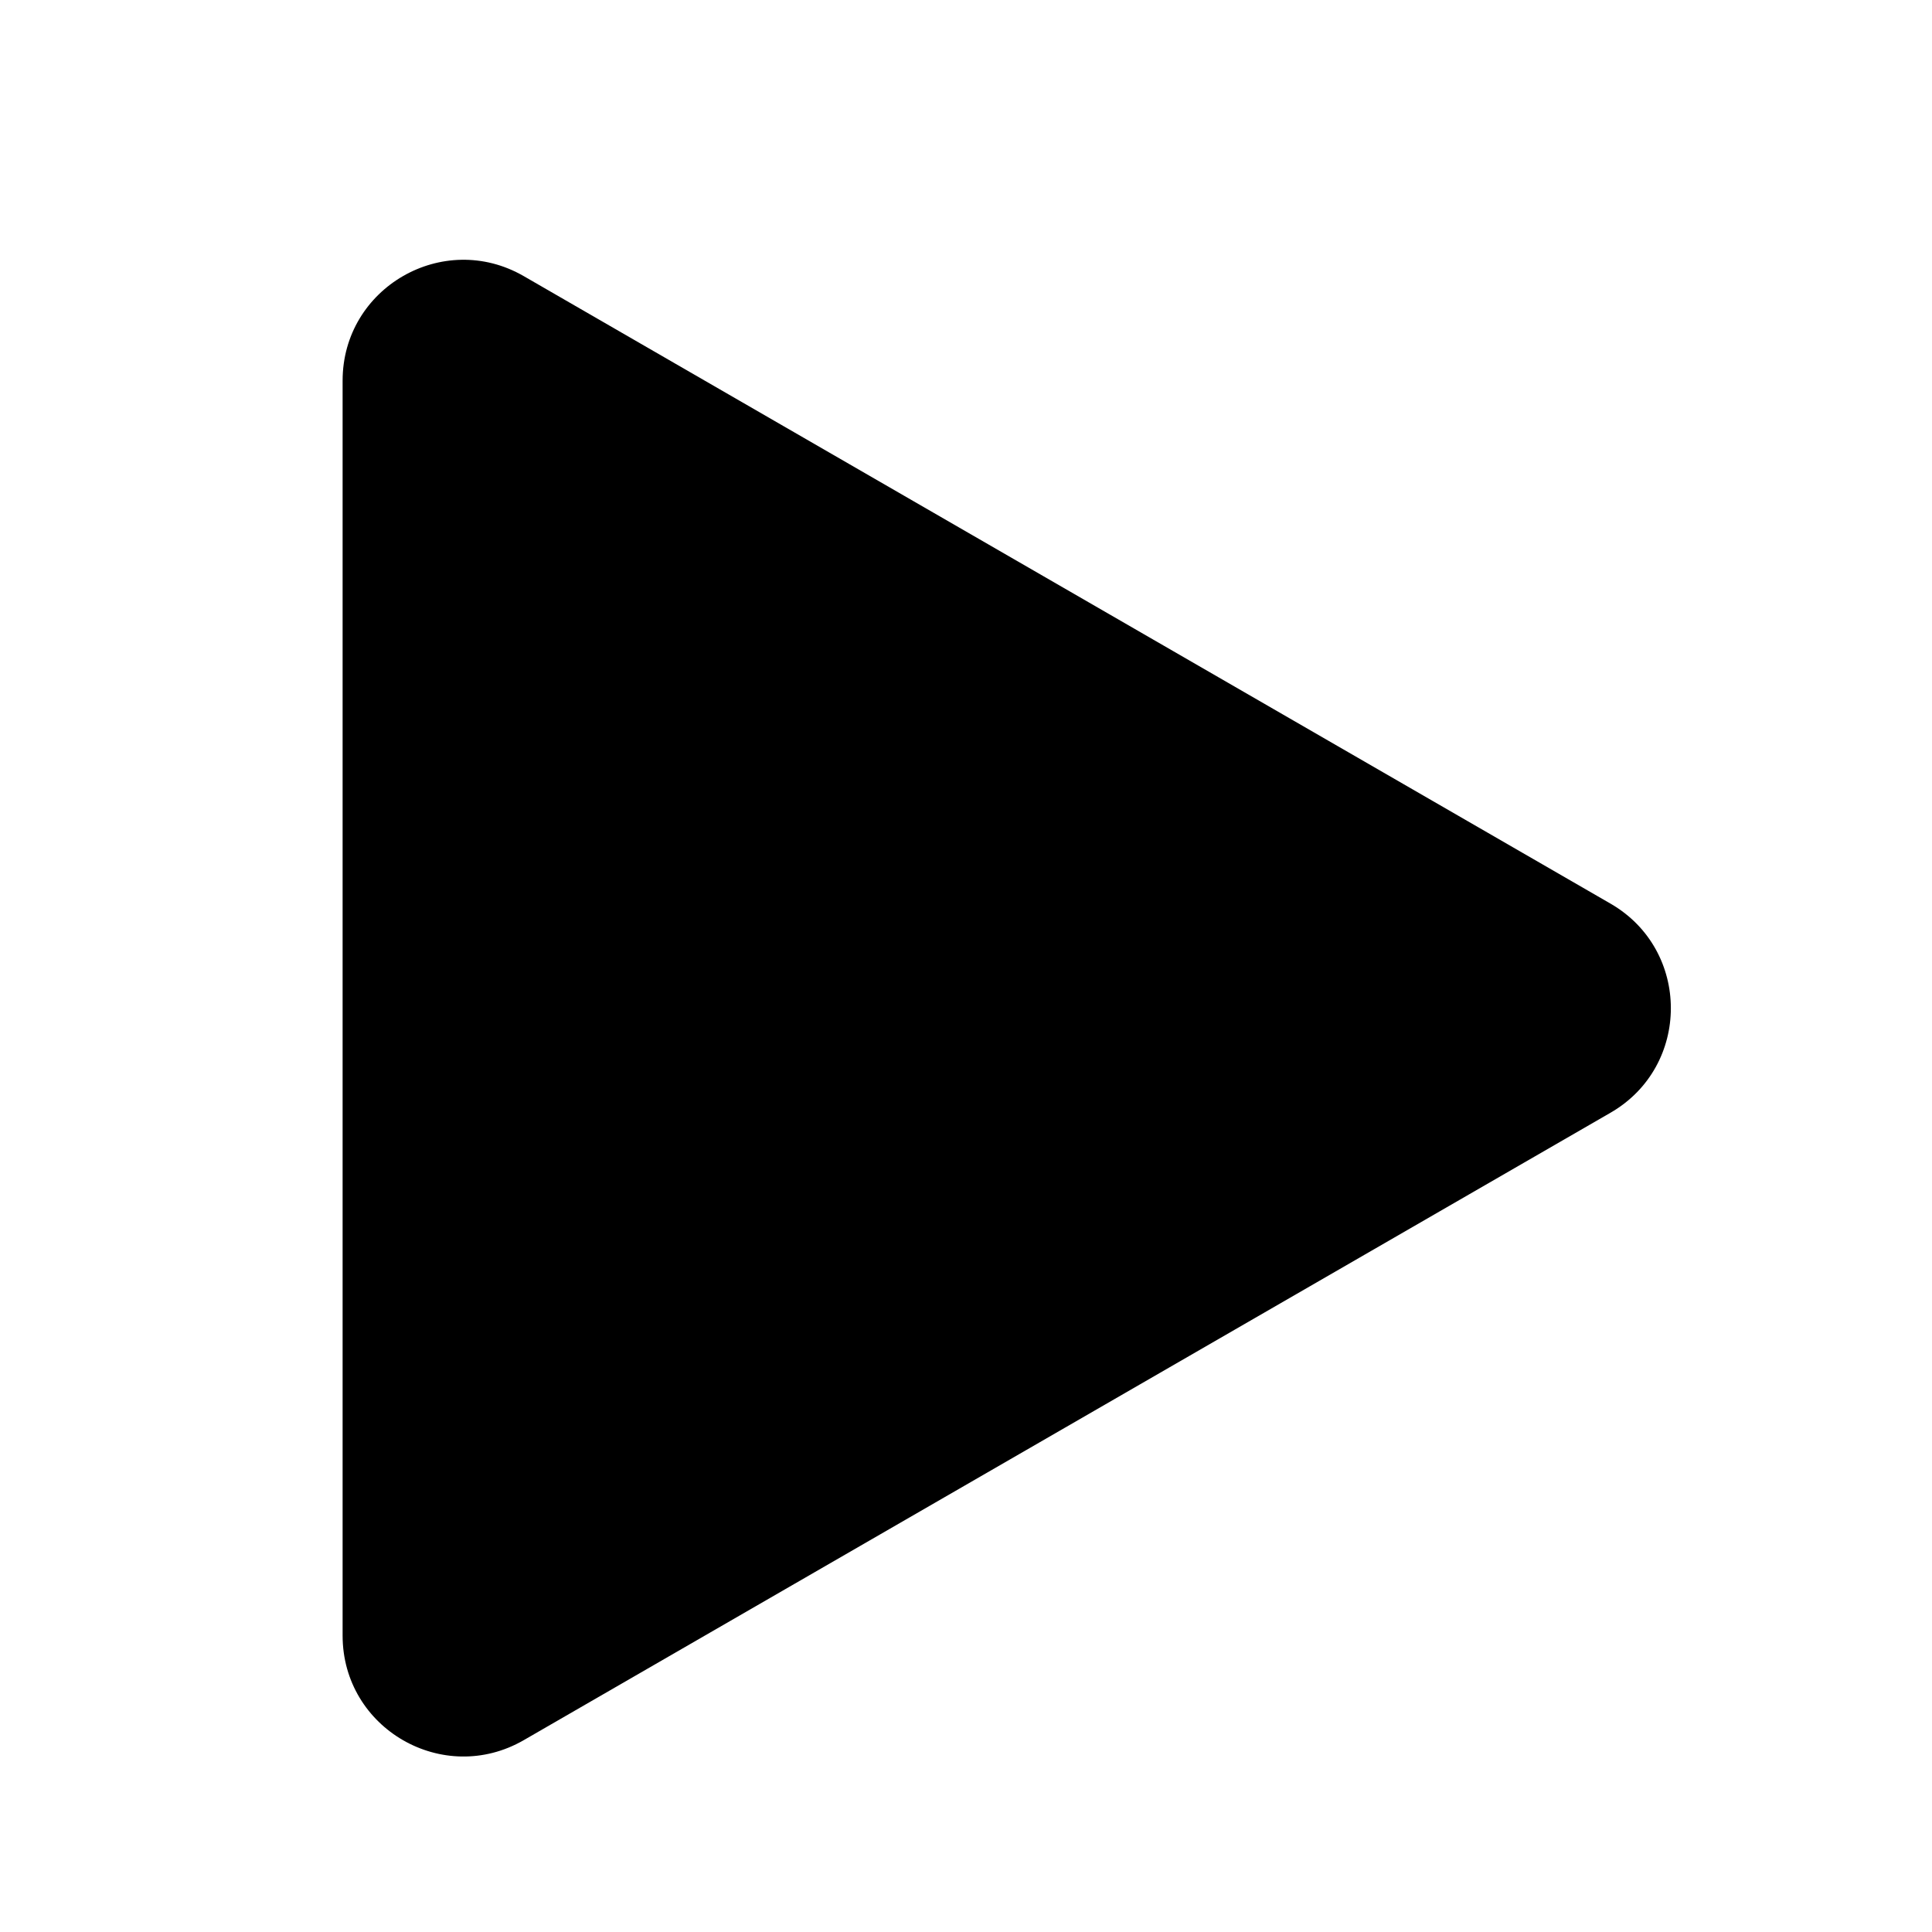
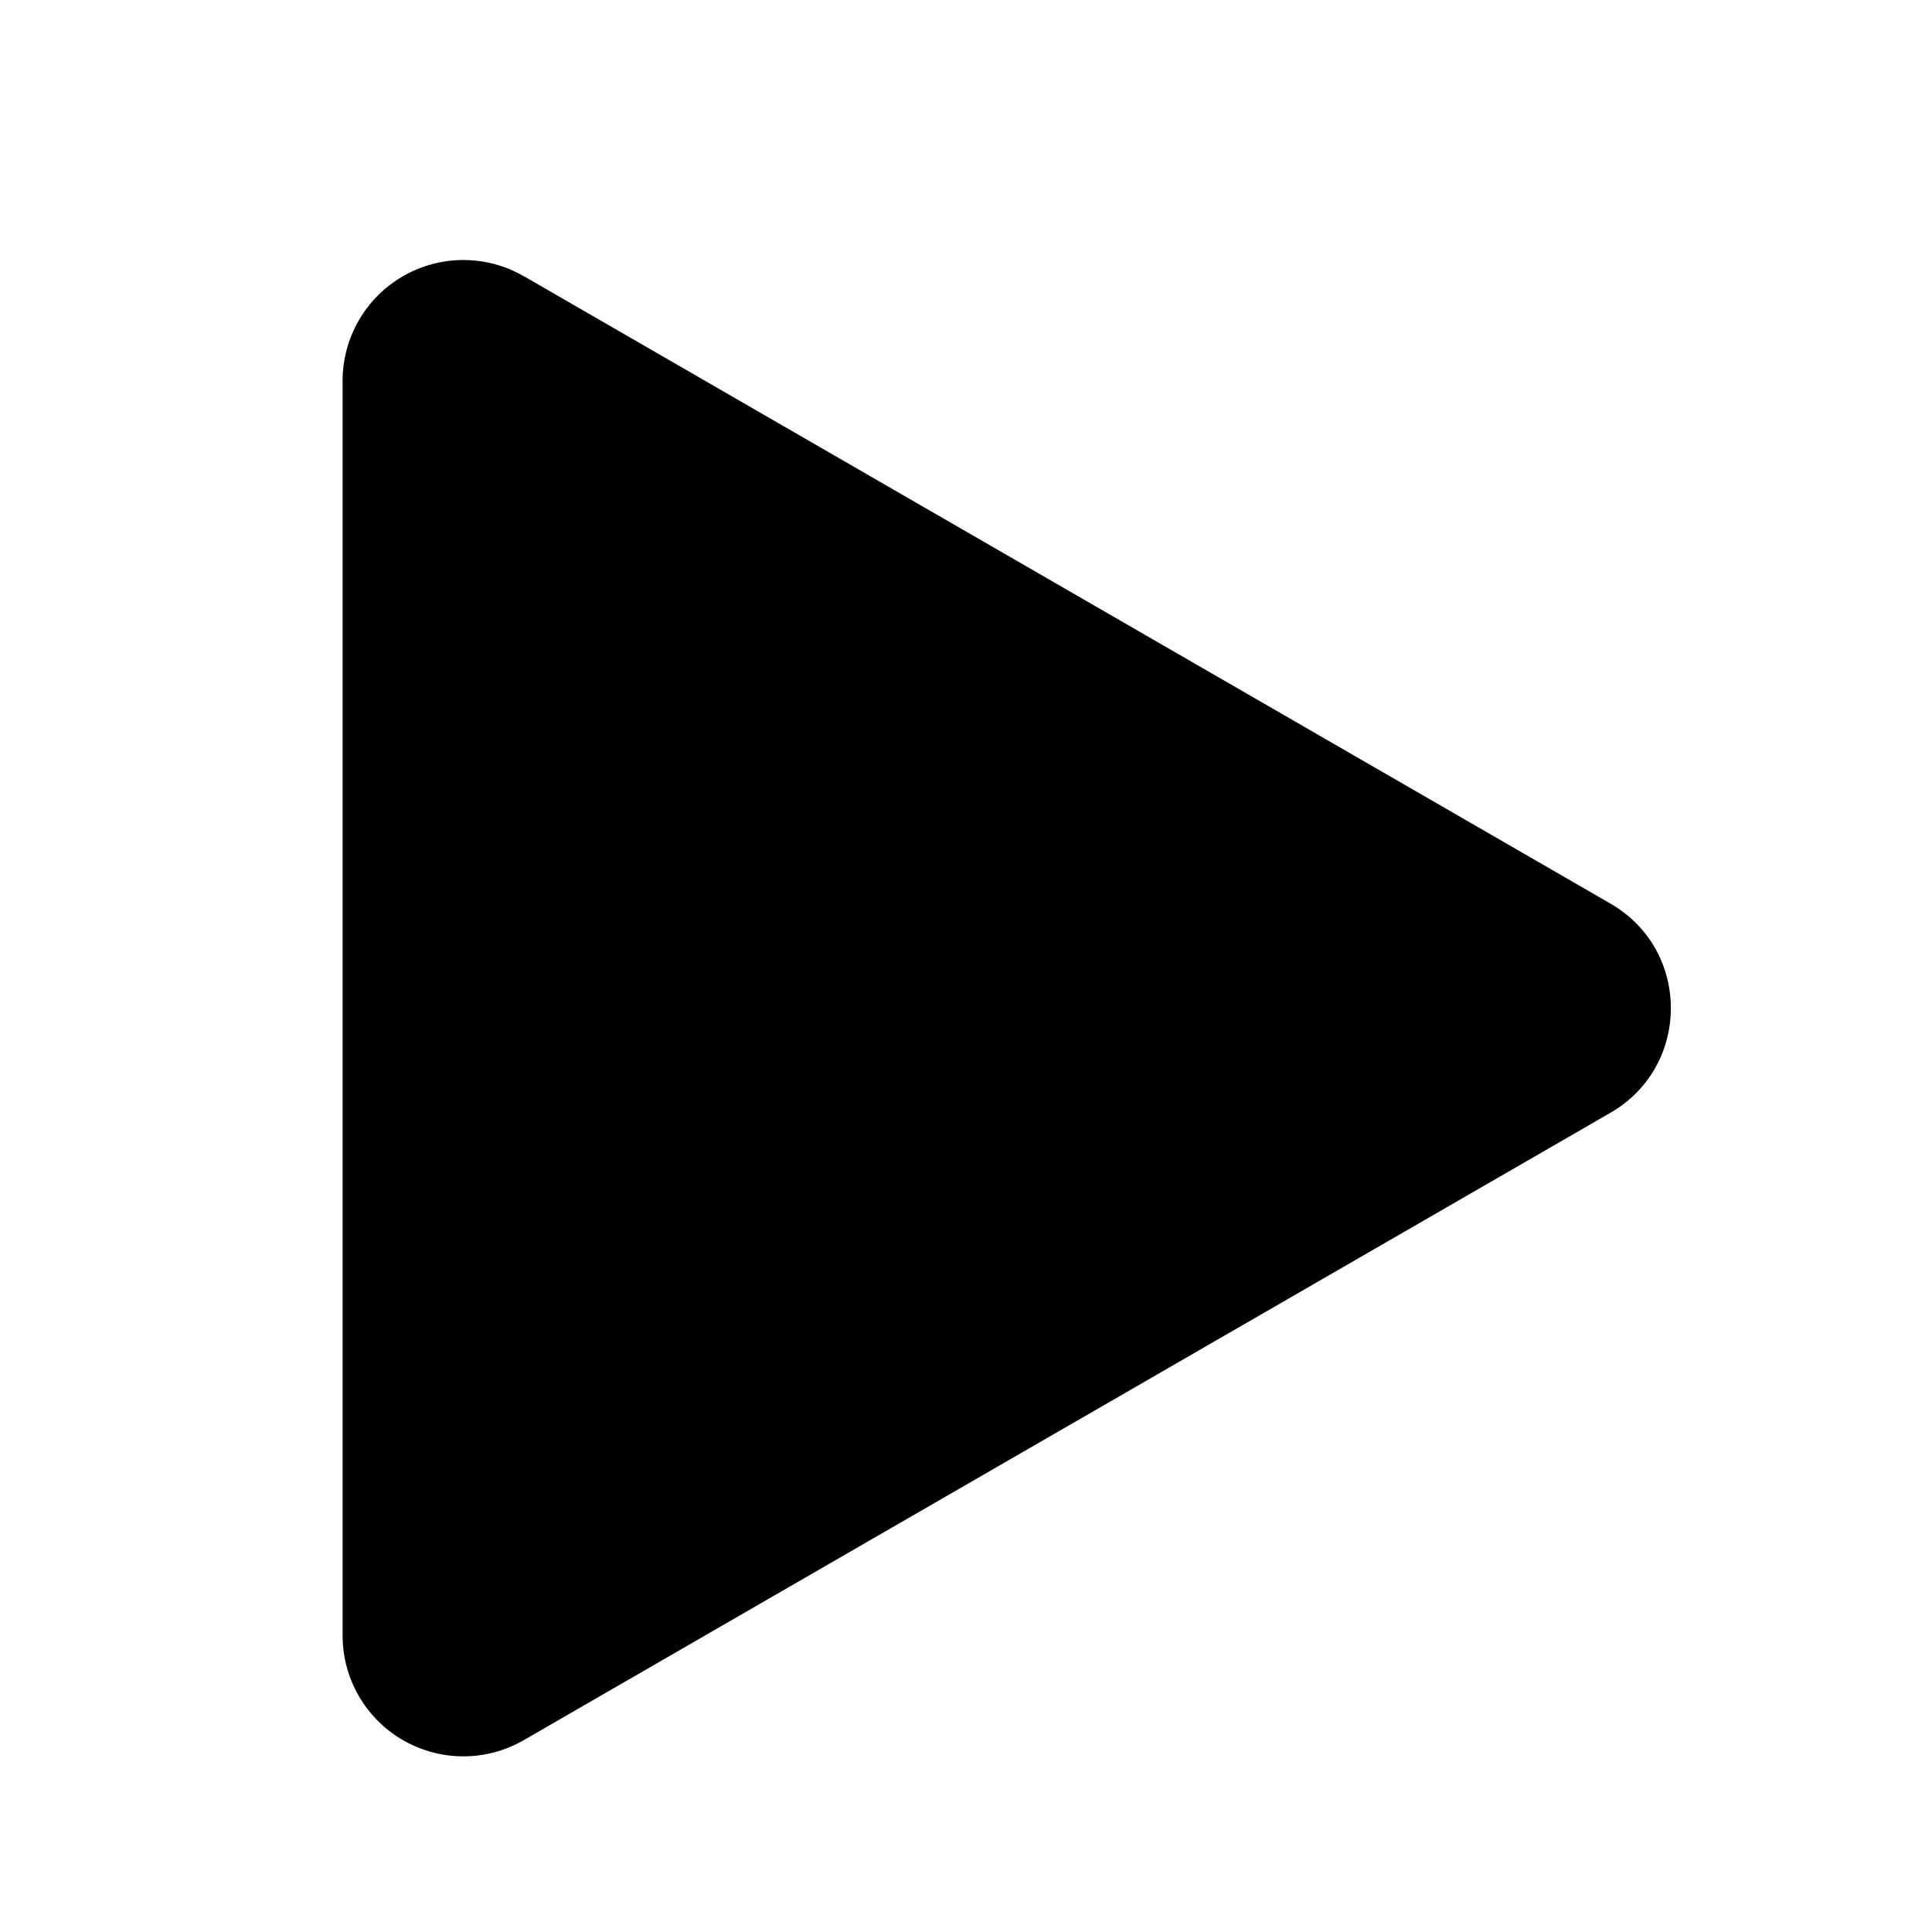
- <svg xmlns="http://www.w3.org/2000/svg" width="24" height="24" viewBox="0 0 24 24" fill="none" version="1.1" id="svg1">
-   <defs id="defs1" />
-   <path d="M 6.506,3.43 20.006,11.225 c 1,0.577 1,2.021 0,2.598 l -13.5,7.794 c -1,0.577 -2.25,-0.144 -2.25,-1.299 V 4.729 c 0,-1.155 1.25,-1.876 2.25,-1.299 z" style="clip-rule:evenodd;fill:currentColor;fill-rule:evenodd;fill-opacity:1" id="path1" />
+ <svg xmlns="http://www.w3.org/2000/svg" width="24" height="24" fill="none" viewBox="0 0 24 24">
+   <path d="m6.506 3.43 13.5 7.795c1 .577 1 2.02 0 2.598l-13.5 7.794a1.5 1.5 0 0 1-2.25-1.3V4.73a1.5 1.5 0 0 1 2.25-1.299z" style="clip-rule:evenodd;fill:currentColor;fill-rule:evenodd;fill-opacity:1" />
</svg>
